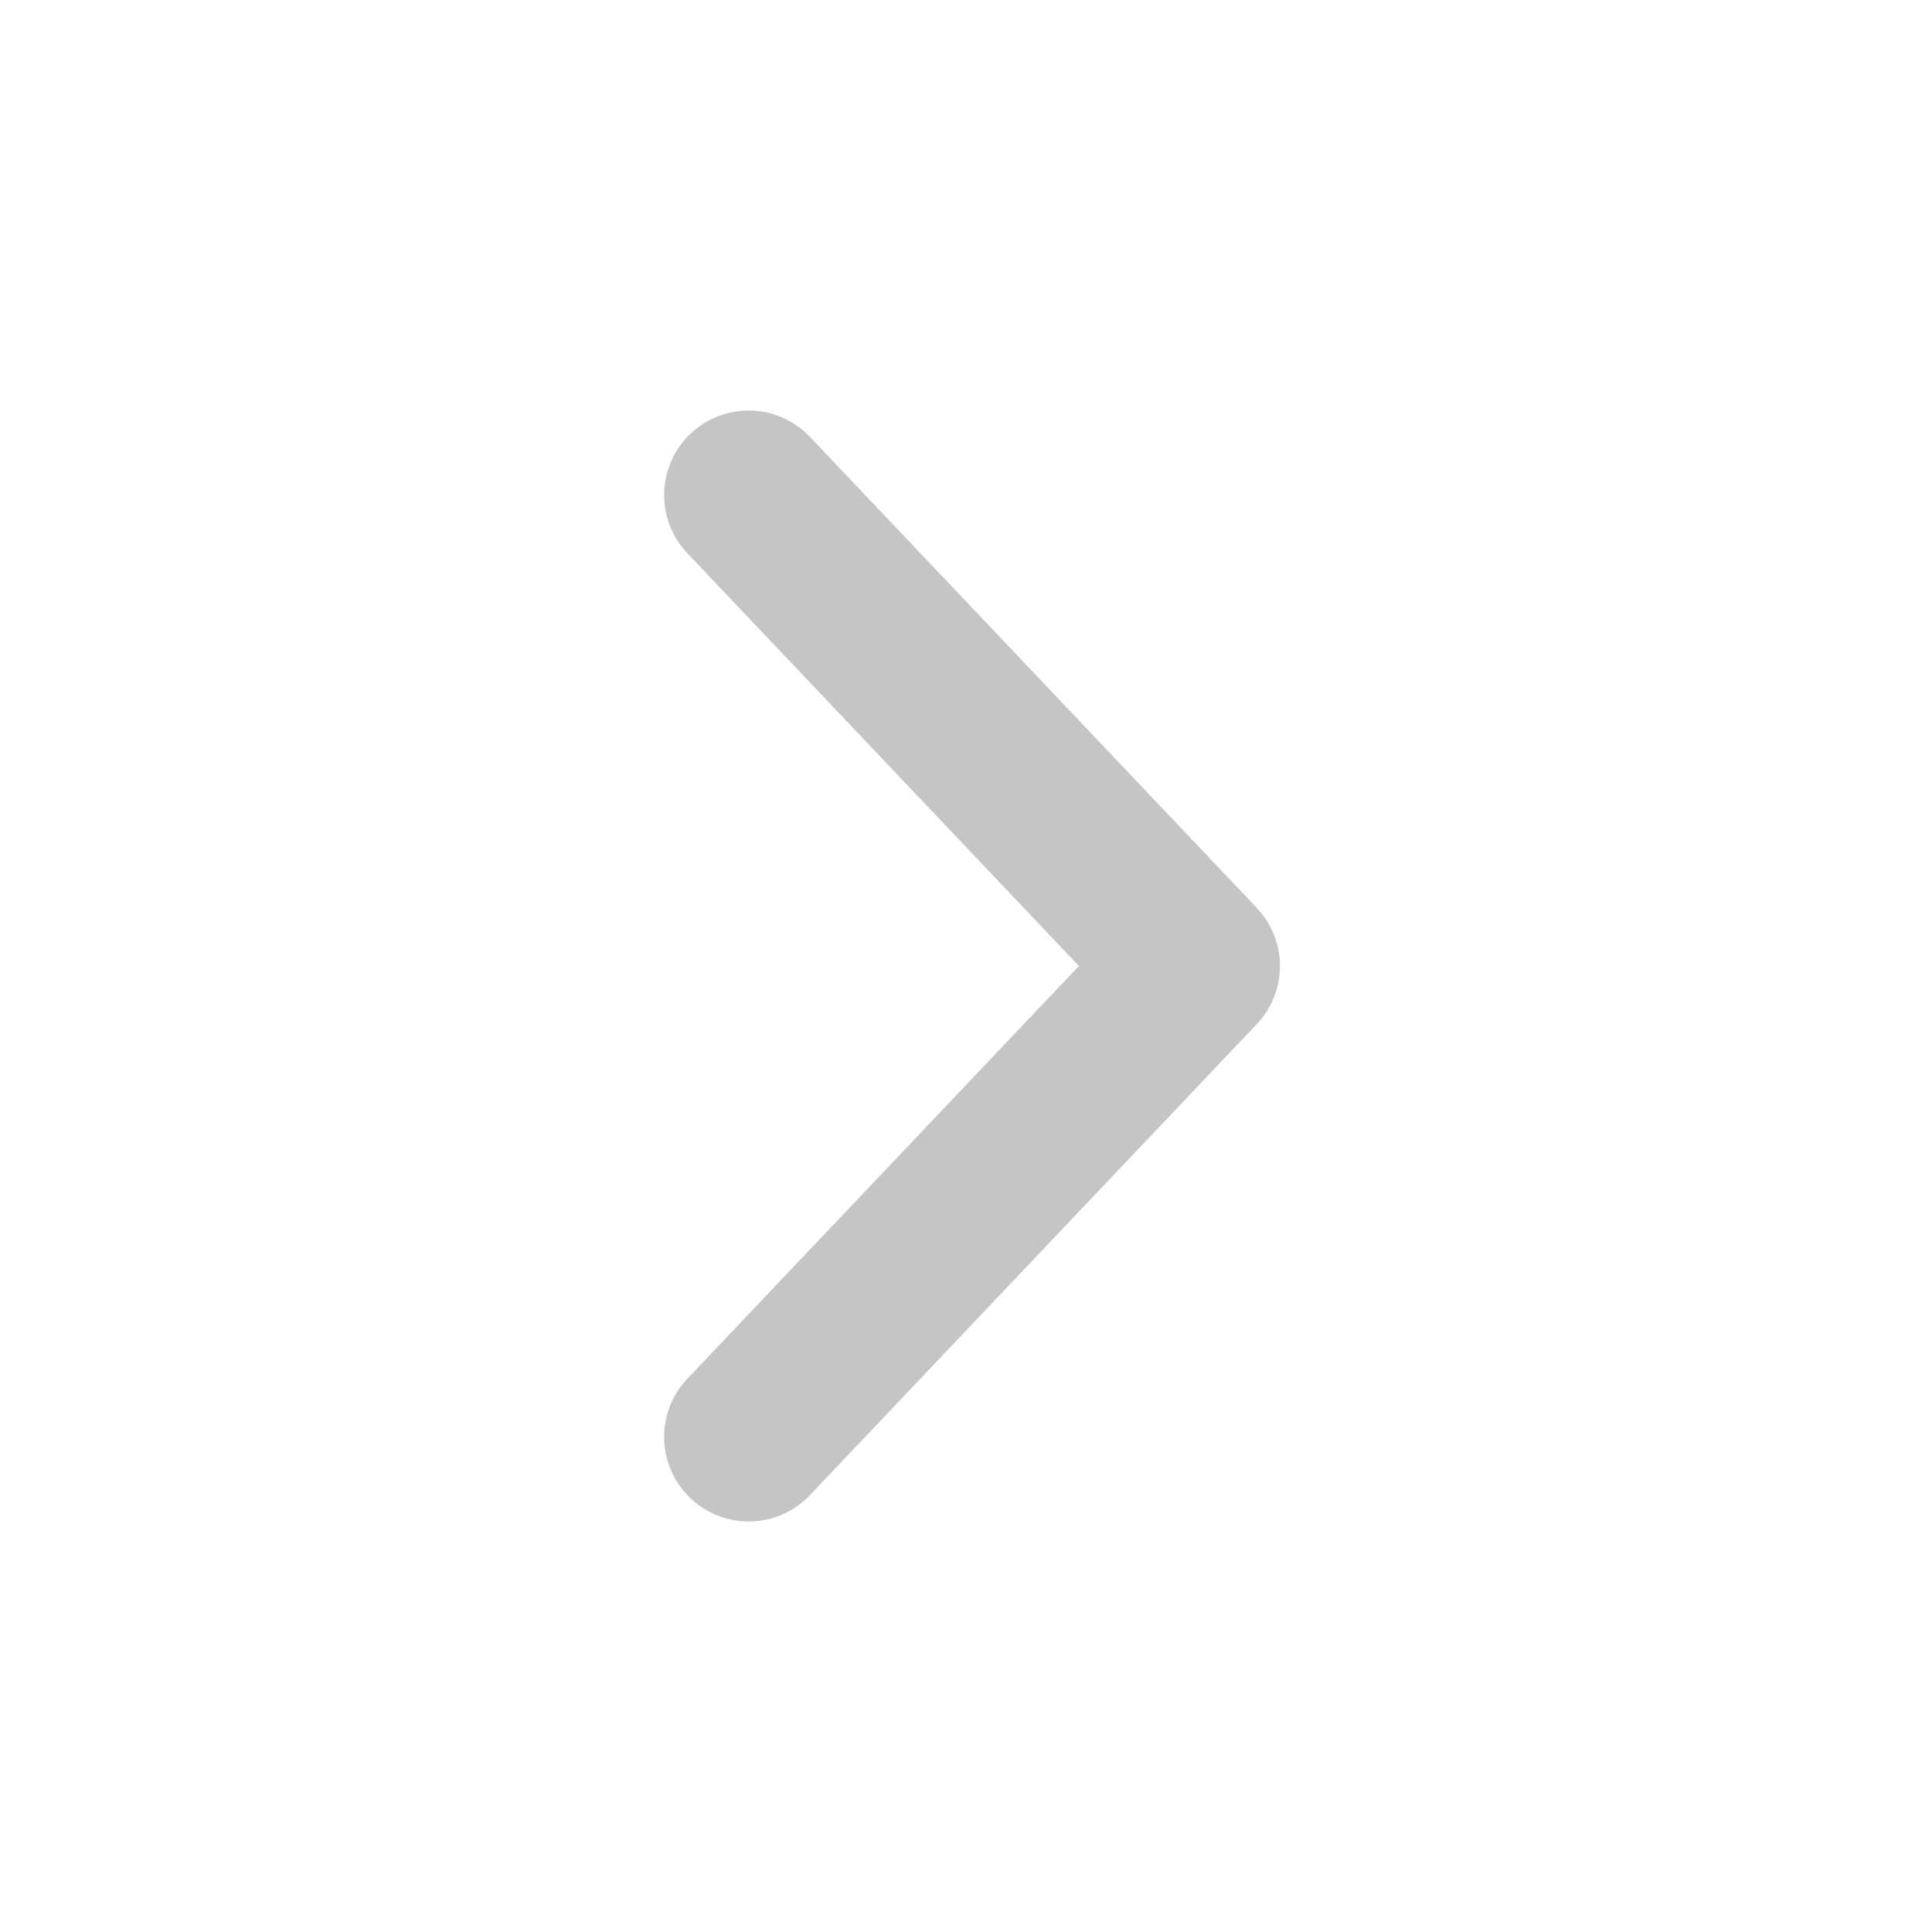
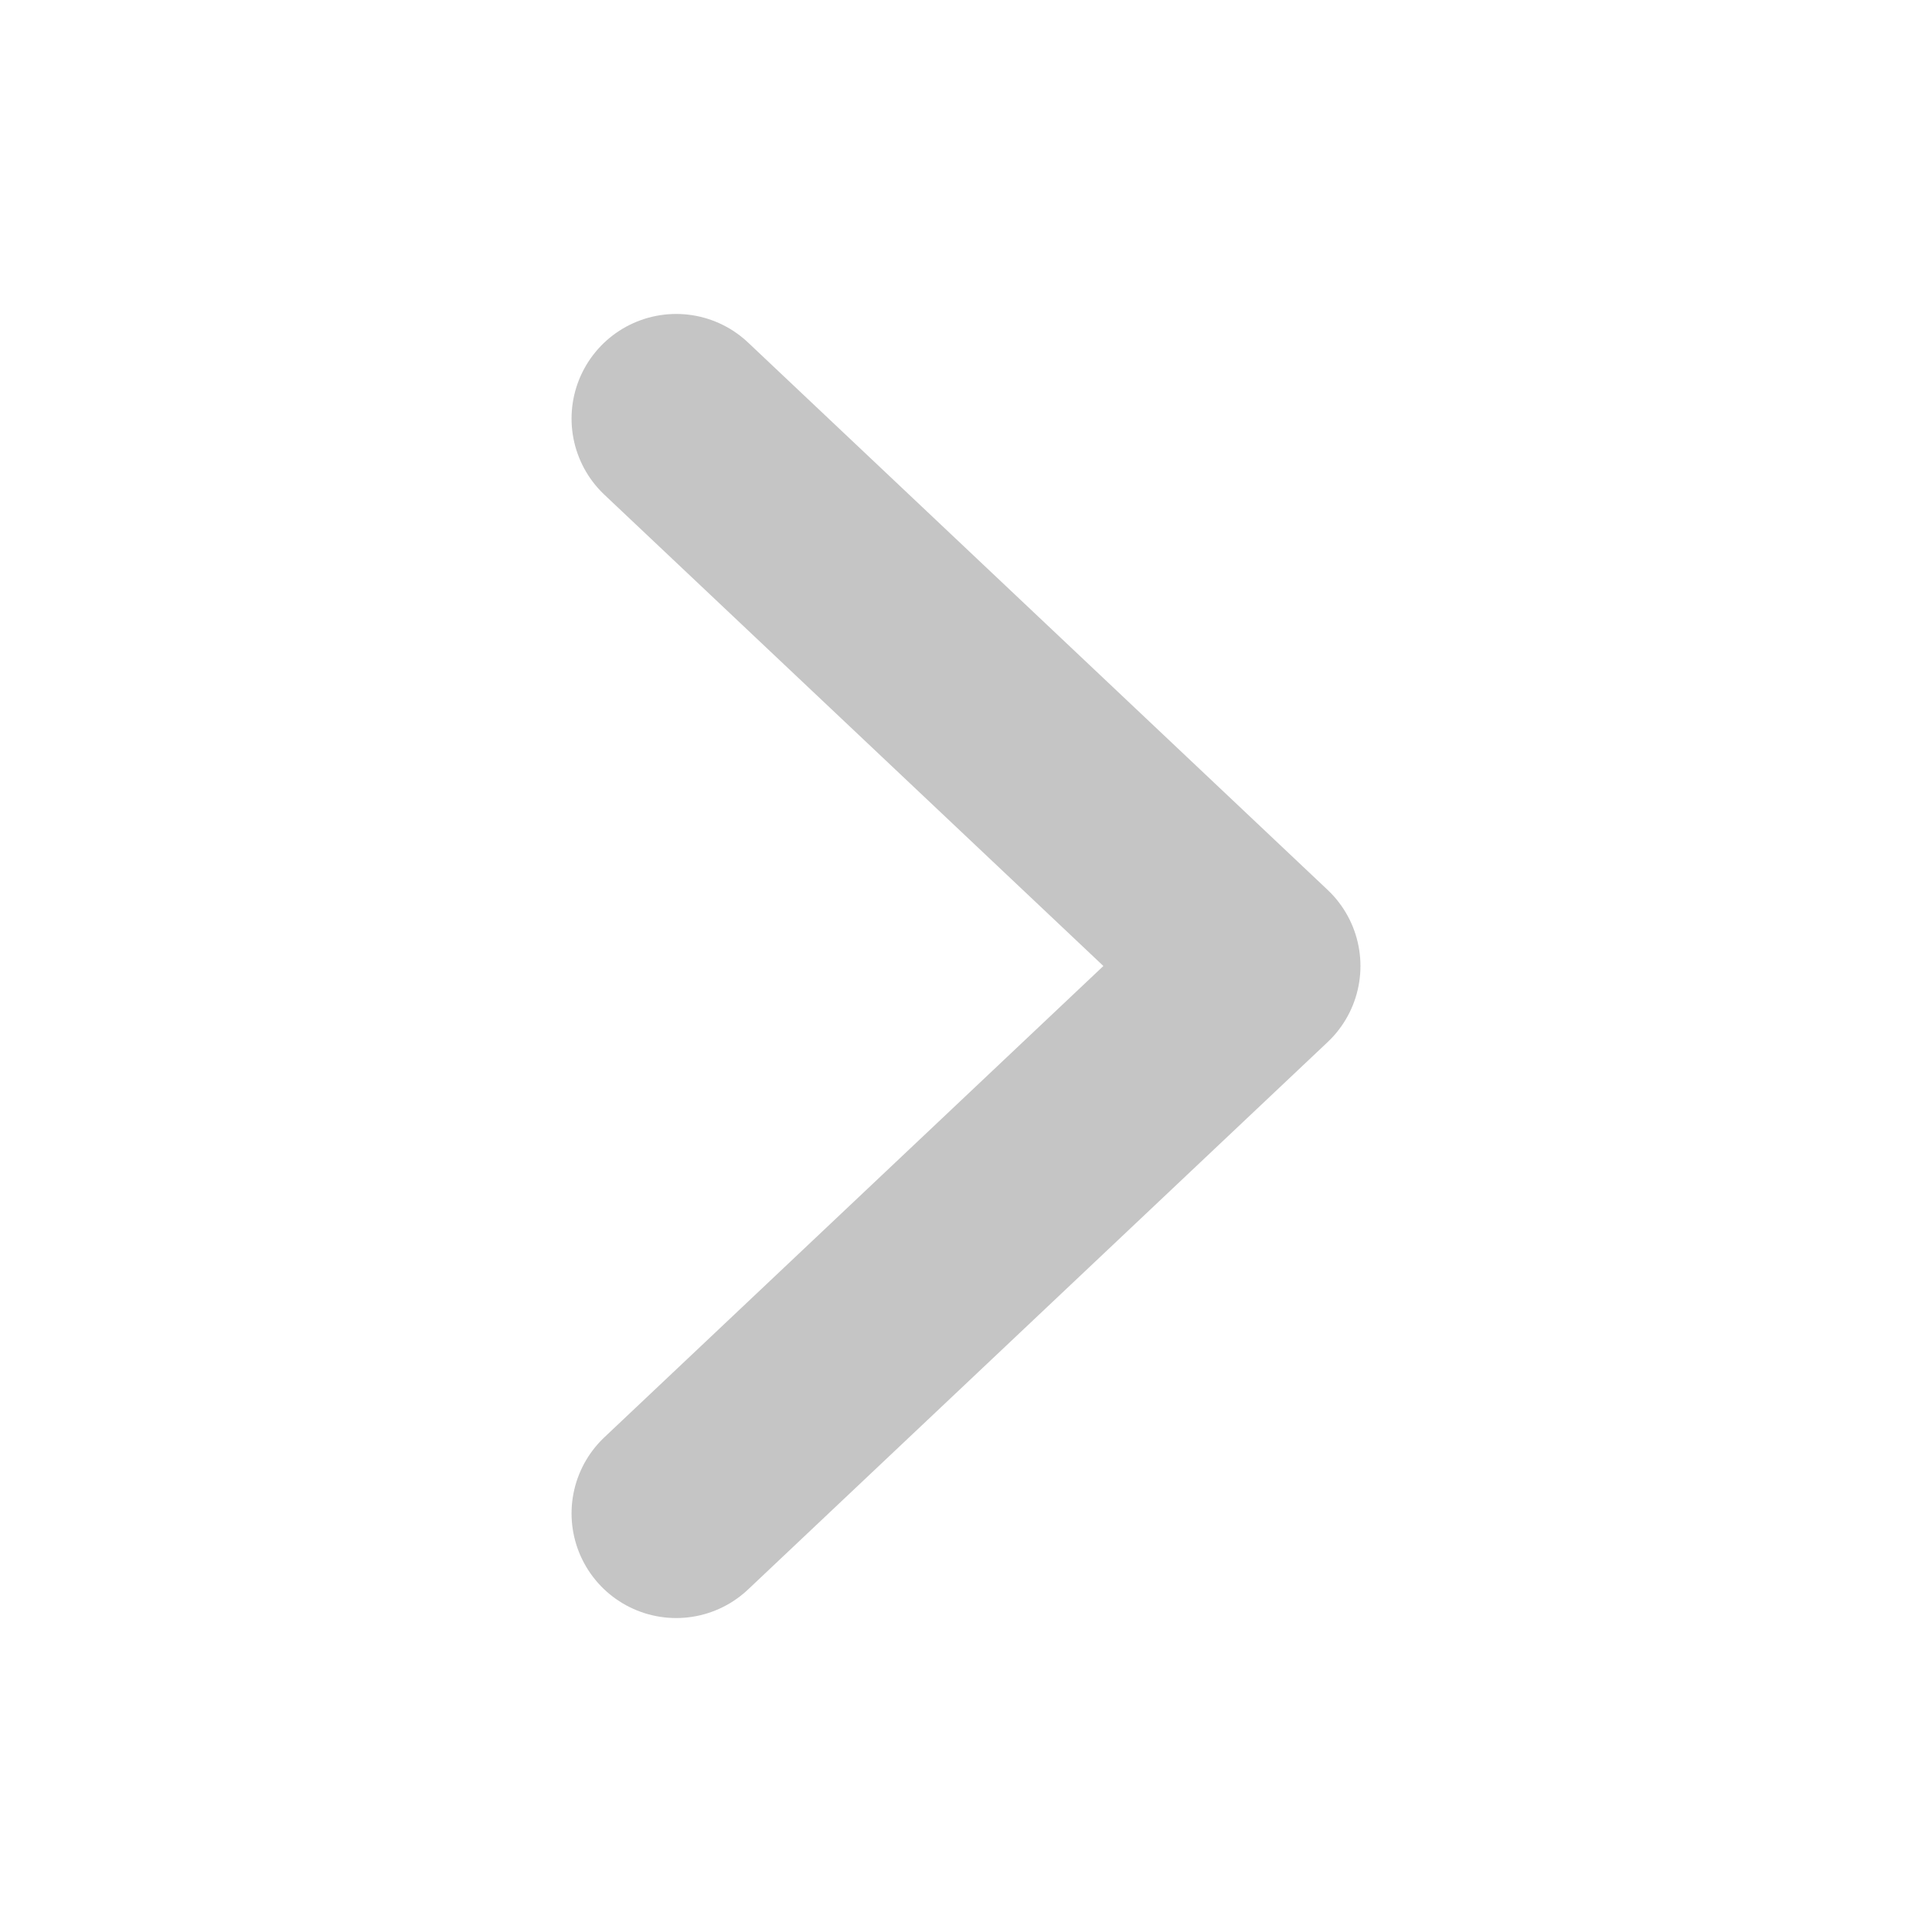
- <svg xmlns="http://www.w3.org/2000/svg" width="16" height="16" viewBox="0 0 16 16" fill="none">
-   <path d="M6.2 4.1 9.9 8 6.2 11.9" stroke="#C5C5C5" stroke-width="1.4" stroke-linecap="round" stroke-linejoin="round" />
+ <svg xmlns="http://www.w3.org/2000/svg" width="12" height="12" viewBox="0 0 12 12" fill="none">
+   <path d="M4.2 2.6 7.8 6 4.2 9.4" stroke="#C5C5C5" stroke-width="1.3" stroke-linecap="round" stroke-linejoin="round" />
</svg>
